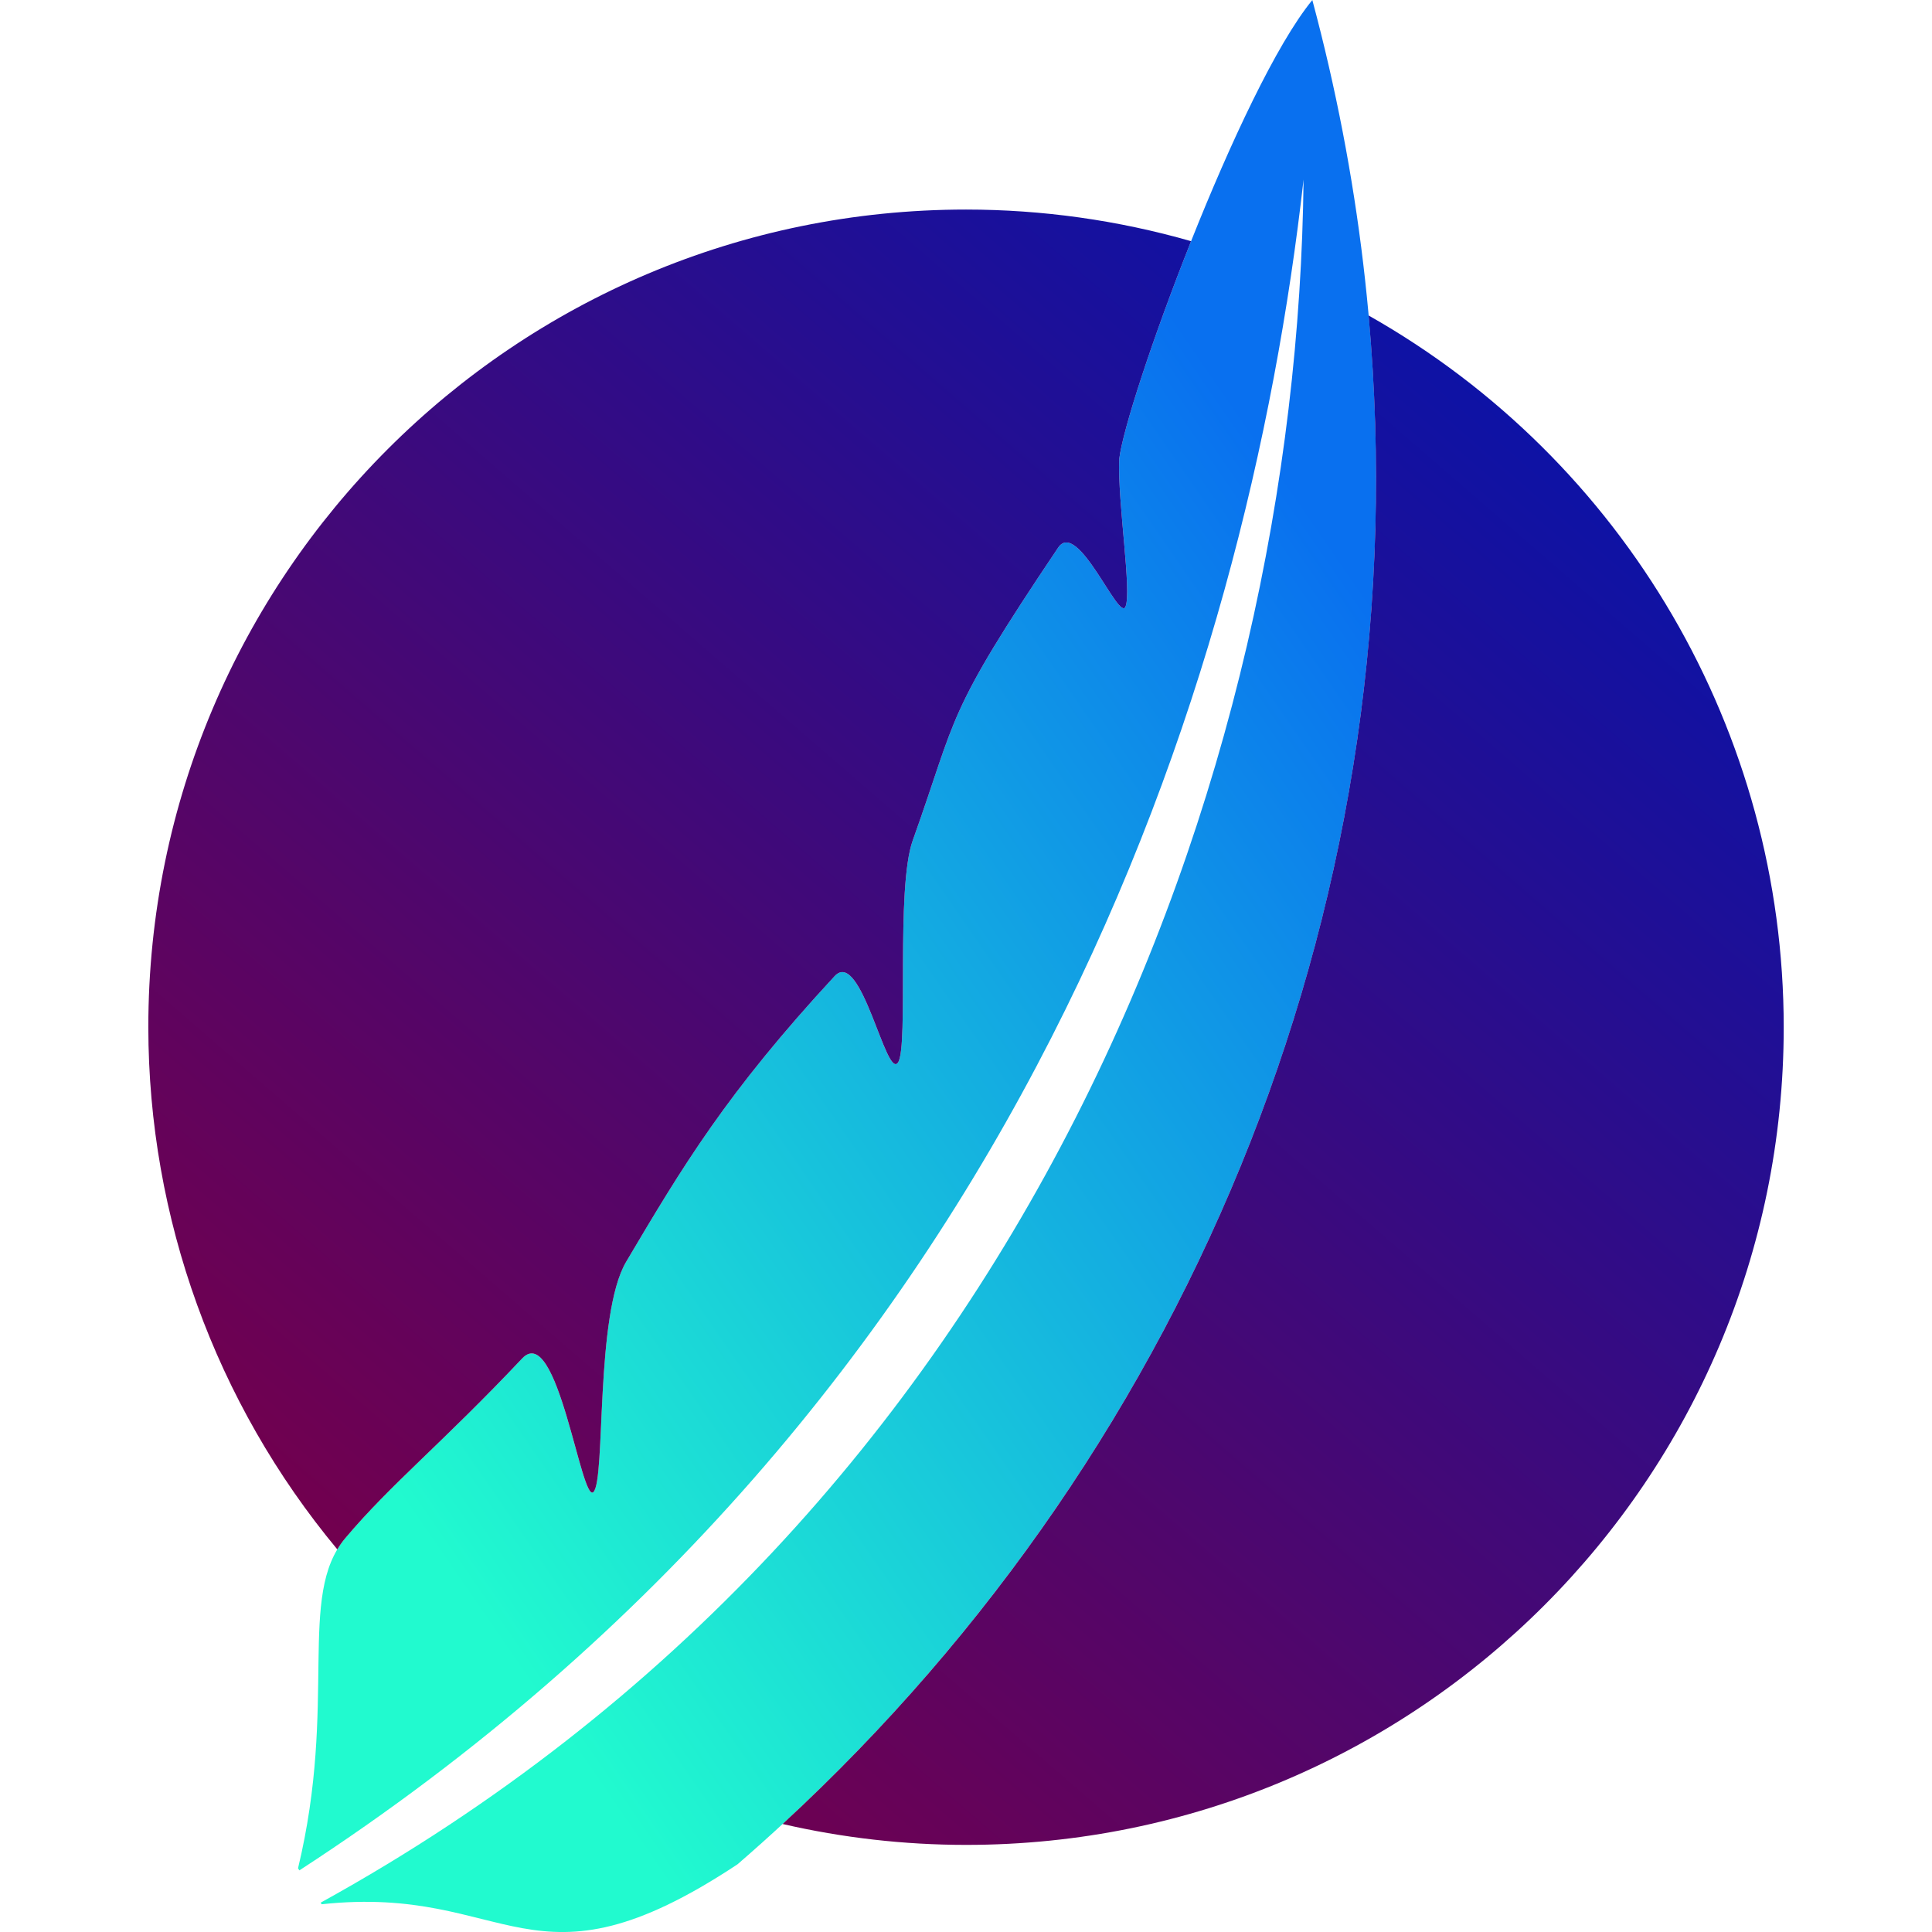
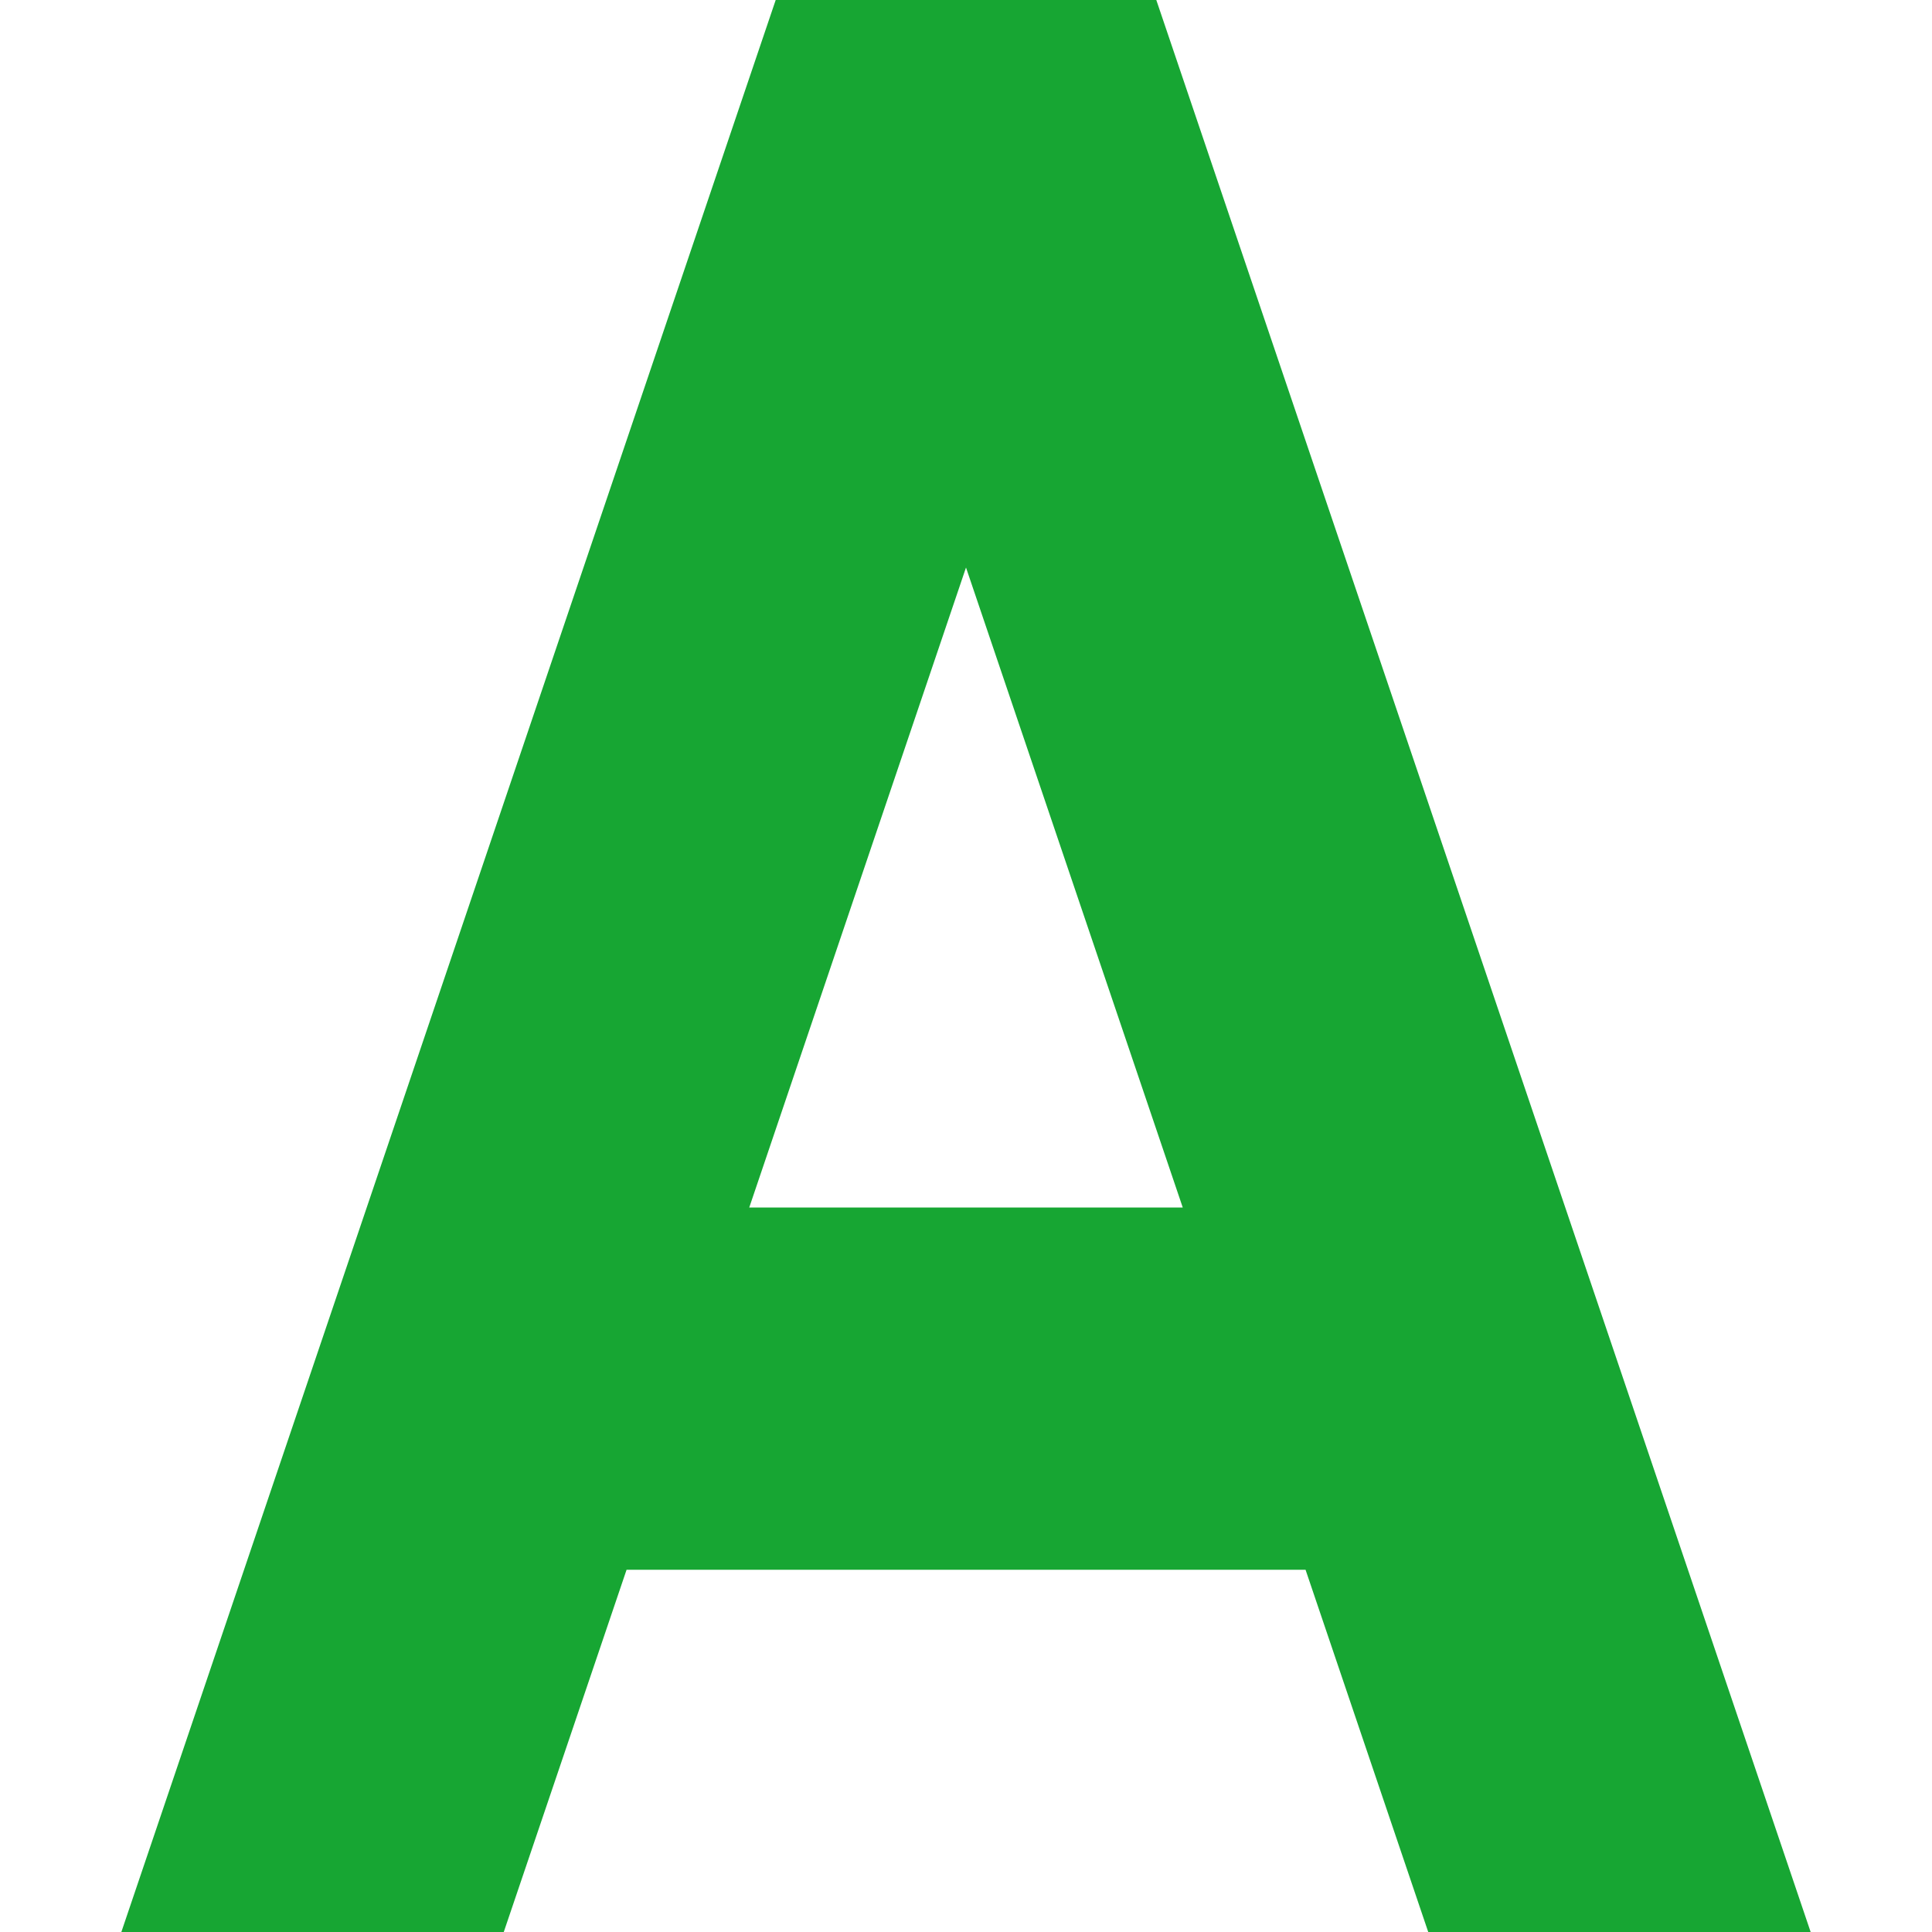
- <svg xmlns="http://www.w3.org/2000/svg" xmlns:xlink="http://www.w3.org/1999/xlink" width="512" height="512" version="1.1" viewBox="0 0 512 512">
-   <defs>
-     <linearGradient id="linearGradient22708">
-       <stop stop-color="#21facf" offset="0" />
-       <stop stop-color="#0970ef" offset="1" />
-     </linearGradient>
-     <linearGradient id="linearGradient6949" x1="68.454" x2="198.59" y1="246.73" y2="96.35" gradientTransform="translate(-5.754,-56.594)" gradientUnits="userSpaceOnUse">
-       <stop stop-color="#72004e" offset="0" />
-       <stop stop-color="#0015b1" offset="1" />
-     </linearGradient>
-     <linearGradient id="linearGradient22718" x1="56.735" x2="155.2" y1="246.96" y2="58.575" gradientUnits="userSpaceOnUse">
-       <stop stop-color="#4f00da" offset="0" />
-       <stop stop-color="#e5311b" offset="1" />
-     </linearGradient>
-     <linearGradient id="linearGradient23463" x1="68.454" x2="198.59" y1="246.73" y2="96.35" gradientUnits="userSpaceOnUse" xlink:href="#linearGradient22708" />
-     <linearGradient id="linearGradient903" x1="54.478" x2="192.1" y1="247.56" y2="9.809" gradientTransform="matrix(.87923 0 0 .87923 -9.551 48.787)" gradientUnits="userSpaceOnUse">
-       <stop stop-color="#dc180d" offset="0" />
-       <stop stop-color="#f96e20" offset=".5" />
-       <stop stop-color="#f4ce41" offset="1" />
-     </linearGradient>
-     <linearGradient id="linearGradient918" x1="39.468" x2="154.99" y1="204.22" y2="124.47" gradientUnits="userSpaceOnUse" xlink:href="#linearGradient22708" />
-   </defs>
-   <g transform="matrix(2.473 0 0 2.473 -4.8978 -4.8812)">
-     <path transform="translate(-5.5496,-57.412)" d="m148.16 59.393c-7.71 9.399-19.951 42.888-20.696 49.204-0.17 4.674 1.373 14.231 0.672 15.805-0.719 1.613-5.117-9.446-7.215-6.327-12.219 18.168-10.7 17.731-15.582 31.378-1.836 5.131-0.424 21.99-1.567 23.773-1.273 1.987-3.962-12.31-6.806-9.236-11.603 12.54-16.279 20.379-22.336 30.607-3.359 5.673-2.182 23.33-3.506 24.674-1.302 1.321-3.857-18.326-7.644-14.309-8.519 9.038-14.054 13.441-18.946 19.252-5.198 6.174-0.783 17.584-5.067 35.383l0.145 0.221c77.447-50.308 101.52-127.16 107.61-181.19-0.681 63.93-29.41 142.78-105.33 184.65l0.113 0.171c20.241-2.181 22.307 10.458 44.562-4.284 55.792-48.277 81.856-124.29 61.593-199.78z" display="none" fill="url(#linearGradient903)" />
-     <path transform="translate(-5.5498,-57.412)" d="m148.16 59.393c-7.71 9.399-19.951 42.888-20.696 49.204-0.17 4.674 1.373 14.231 0.672 15.805-0.719 1.613-5.117-9.446-7.215-6.327-12.219 18.168-10.7 17.731-15.582 31.378-1.836 5.131-0.424 21.99-1.567 23.773-1.273 1.987-3.962-12.31-6.806-9.236-11.603 12.54-16.279 20.379-22.336 30.607-3.359 5.673-2.182 23.33-3.506 24.674-1.302 1.321-3.857-18.326-7.644-14.309-8.519 9.038-14.054 13.441-18.946 19.252-5.198 6.174-0.783 17.584-5.067 35.383l0.145 0.221c77.447-50.308 101.52-127.16 107.61-181.19-0.681 63.93-29.41 142.78-105.33 184.65l0.113 0.171c20.241-2.181 22.307 10.458 44.562-4.284 55.792-48.277 81.856-124.29 61.593-199.78z" fill="url(#linearGradient918)" />
-     <g transform="translate(0 2.0218e-5)">
-       <path transform="translate(-5.7543,-56.594)" d="m111.25 81.024c-48.394-1.5e-5 -87.625 39.231-87.625 87.625 0.017 20.443 7.182 40.236 20.253 55.954 0.252-0.422 0.536-0.824 0.858-1.206 4.892-5.81 10.427-10.214 18.946-19.252 3.787-4.018 6.341 15.63 7.644 14.309 1.324-1.344 0.147-19.001 3.506-24.674 6.056-10.228 10.733-18.067 22.336-30.607 2.844-3.074 5.533 11.223 6.806 9.236 1.142-1.782-0.269-18.641 1.566-23.773 4.882-13.647 3.363-13.21 15.582-31.378 2.098-3.119 6.496 7.94 7.215 6.327 0.701-1.573-0.842-11.131-0.672-15.805 0.372-3.15 3.604-13.059 7.705-23.367-7.843-2.247-15.962-3.388-24.12-3.389zm43.142 11.356c5.566 61.595-18.426 120.7-62.796 161.65 6.446 1.486 13.04 2.237 19.655 2.239 48.394 1e-5 87.625-39.231 87.625-87.625-3.1e-4 -31.581-16.995-60.719-44.484-76.268z" display="none" fill="url(#linearGradient22718)" />
-       <path transform="translate(-5.754,-56.594)" d="m111.25 81.024c-48.394-1.5e-5 -87.625 39.231-87.625 87.625 0.017 20.443 7.182 40.236 20.253 55.954 0.252-0.422 0.536-0.824 0.858-1.206 4.892-5.81 10.427-10.214 18.946-19.252 3.787-4.018 6.341 15.63 7.644 14.309 1.324-1.344 0.147-19.001 3.506-24.674 6.056-10.228 10.733-18.067 22.336-30.607 2.844-3.074 5.533 11.223 6.806 9.236 1.142-1.782-0.269-18.641 1.566-23.773 4.882-13.647 3.363-13.21 15.582-31.378 2.098-3.119 6.496 7.94 7.215 6.327 0.701-1.573-0.842-11.131-0.672-15.805 0.372-3.15 3.604-13.059 7.705-23.367-7.843-2.247-15.962-3.388-24.12-3.389zm43.142 11.356c5.566 61.595-18.426 120.7-62.796 161.65 6.446 1.486 13.04 2.237 19.655 2.239 48.394 1e-5 87.625-39.231 87.625-87.625-3.1e-4 -31.581-16.995-60.719-44.484-76.268z" display="none" fill="url(#linearGradient23463)" />
-       <path d="m105.5 24.43c-48.394-1.5e-5 -87.625 39.231-87.625 87.625 0.017 20.443 7.182 40.236 20.253 55.954 0.252-0.422 0.536-0.824 0.858-1.206 4.892-5.81 10.427-10.214 18.946-19.252 3.787-4.018 6.341 15.63 7.644 14.309 1.324-1.344 0.147-19.001 3.506-24.674 6.056-10.228 10.733-18.067 22.336-30.607 2.844-3.074 5.533 11.223 6.806 9.236 1.142-1.782-0.269-18.641 1.566-23.773 4.882-13.647 3.363-13.21 15.582-31.378 2.098-3.119 6.496 7.94 7.215 6.327 0.701-1.573-0.842-11.131-0.672-15.805 0.372-3.15 3.604-13.059 7.705-23.367-7.843-2.247-15.962-3.388-24.12-3.389zm43.142 11.356c5.566 61.595-18.426 120.7-62.796 161.65 6.446 1.486 13.04 2.237 19.655 2.239 48.394 1e-5 87.625-39.231 87.625-87.625-3.1e-4 -31.581-16.995-60.719-44.484-76.268z" fill="url(#linearGradient6949)" />
-     </g>
+ <svg xmlns="http://www.w3.org/2000/svg" width="800px" height="800px" viewBox="0 0 16 16" fill="none">
+   <g id="SVGRepo_bgCarrier" stroke-width="0" />
+   <g id="SVGRepo_tracerCarrier" stroke-linecap="round" stroke-linejoin="round" />
+   <g id="SVGRepo_iconCarrier">
+     <path fill-rule="evenodd" clip-rule="evenodd" d="M6.424 0H9.576L14.995 16H11.828L10.812 13H5.189L4.172 16H1.005L6.424 0ZM6.205 10H9.795L8 4.7L6.205 10Z" fill="#17a633" />
  </g>
</svg>
